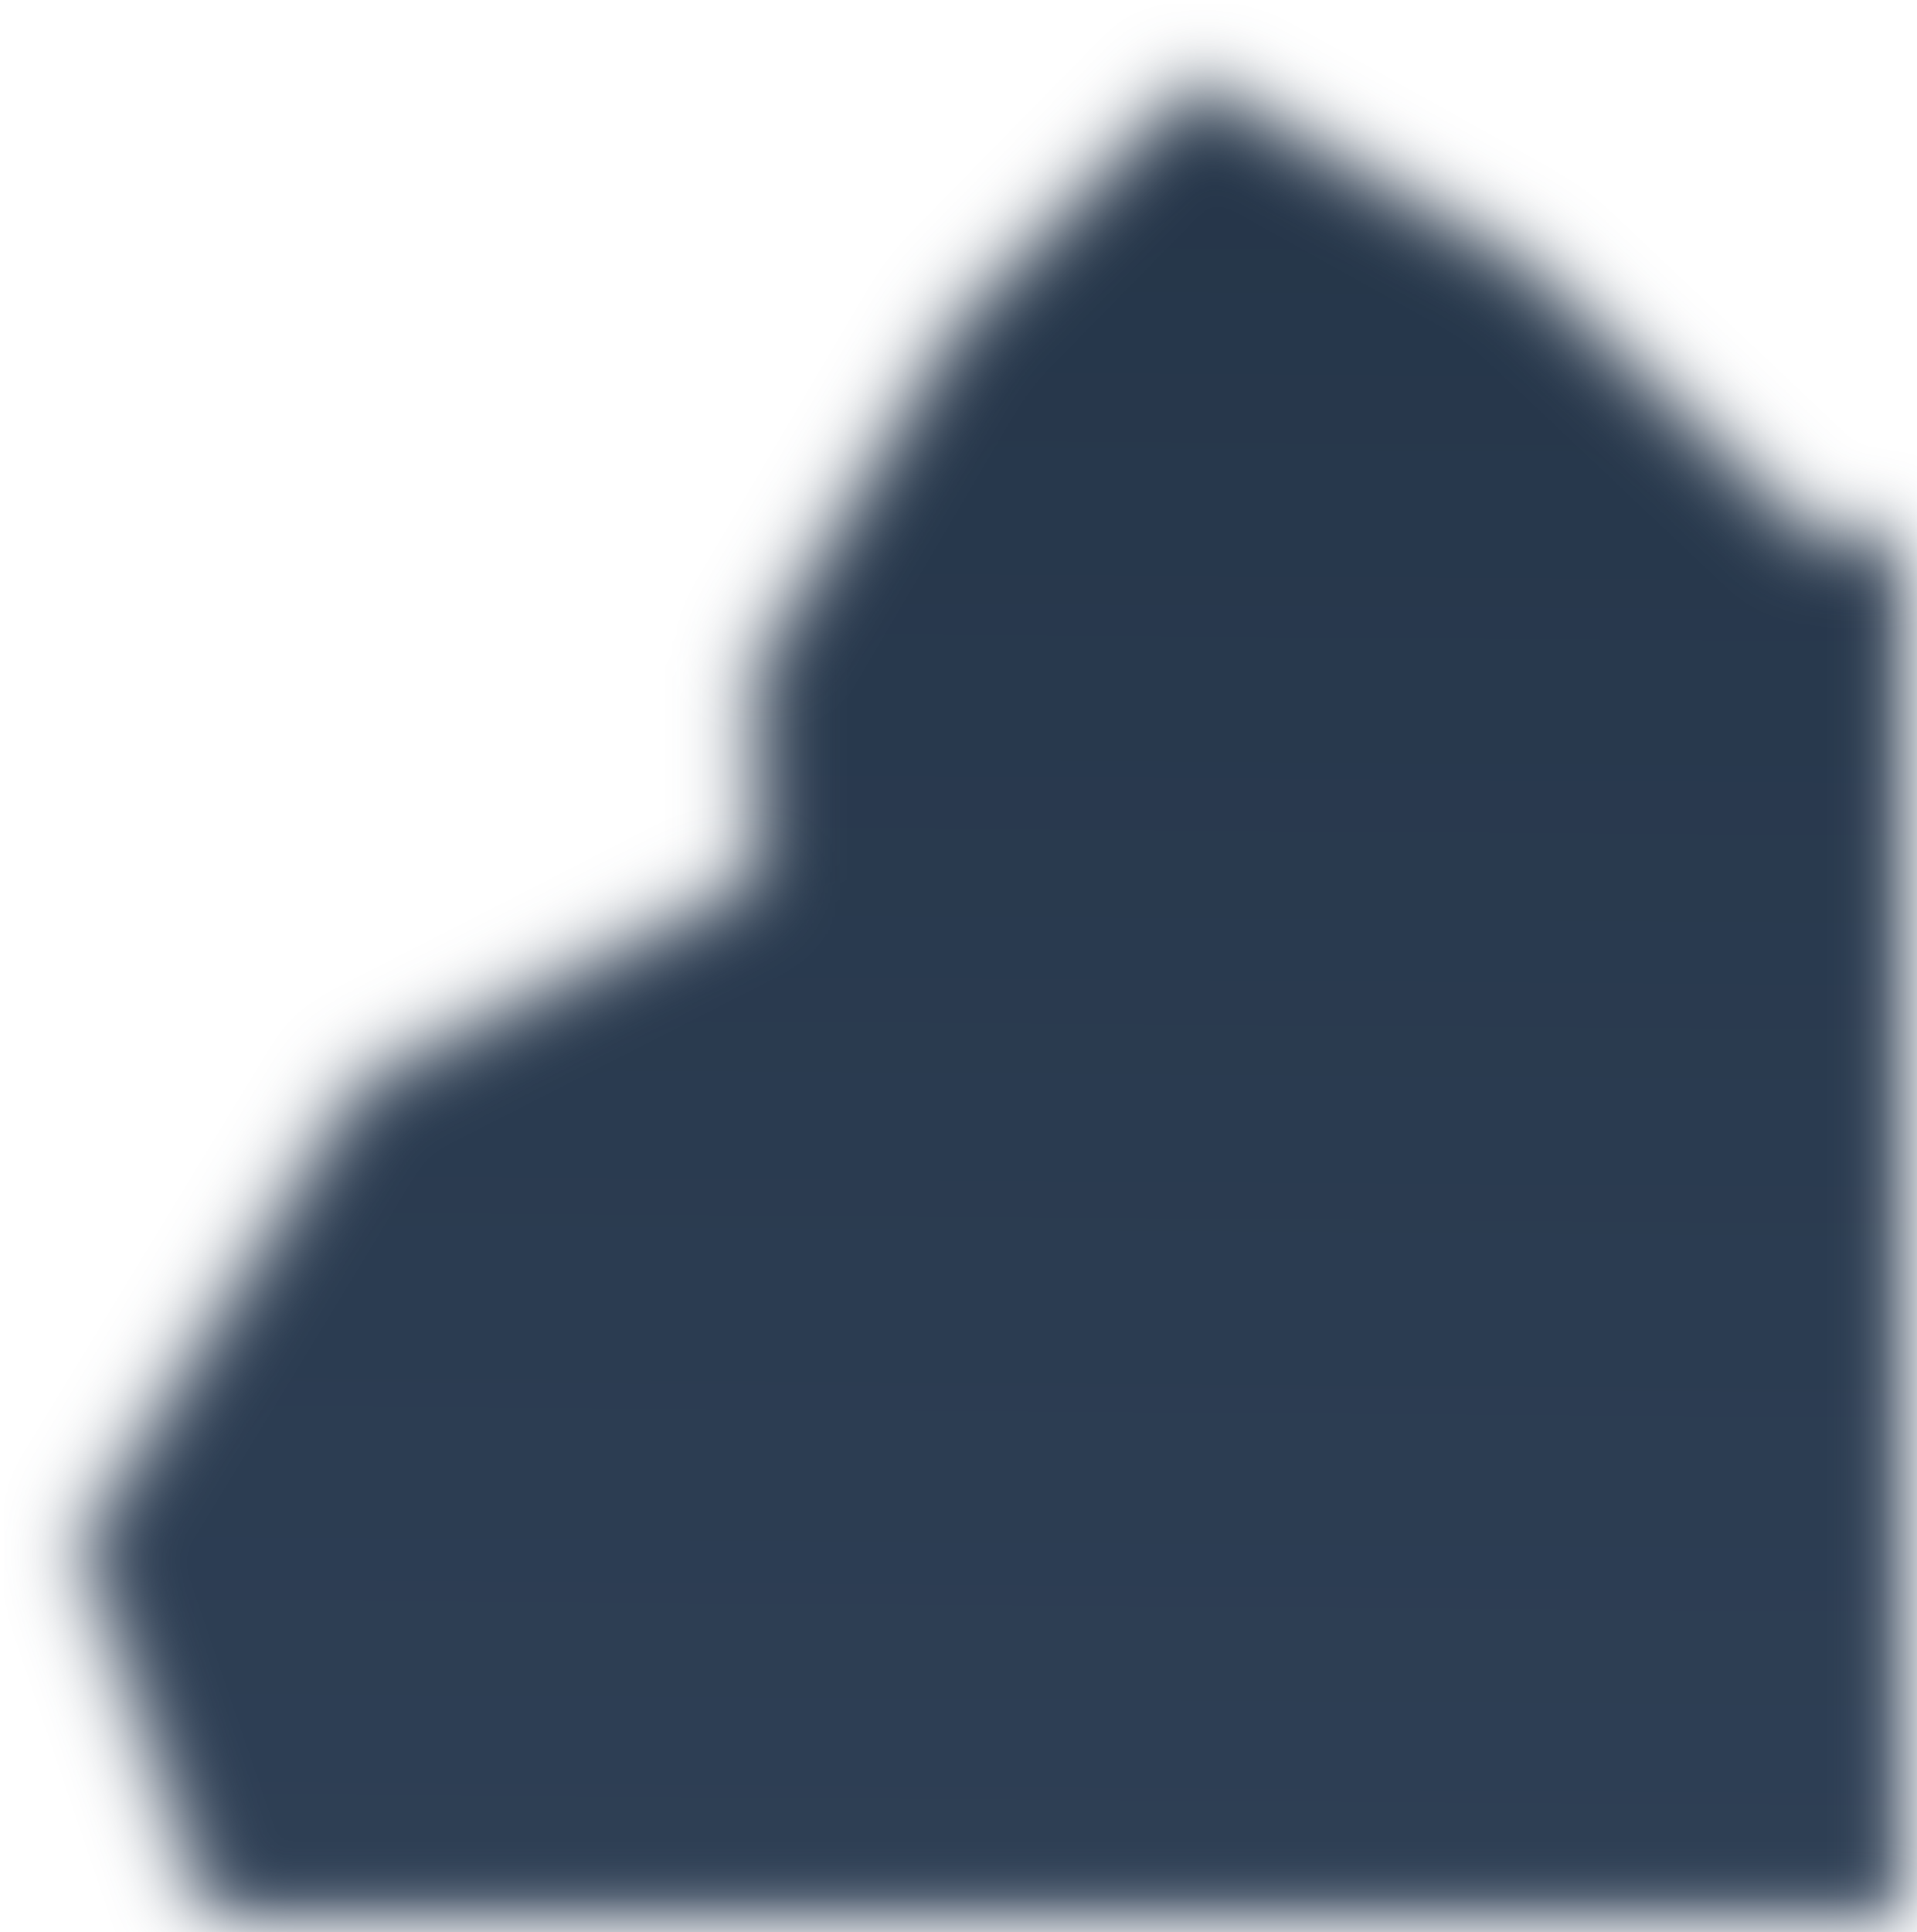
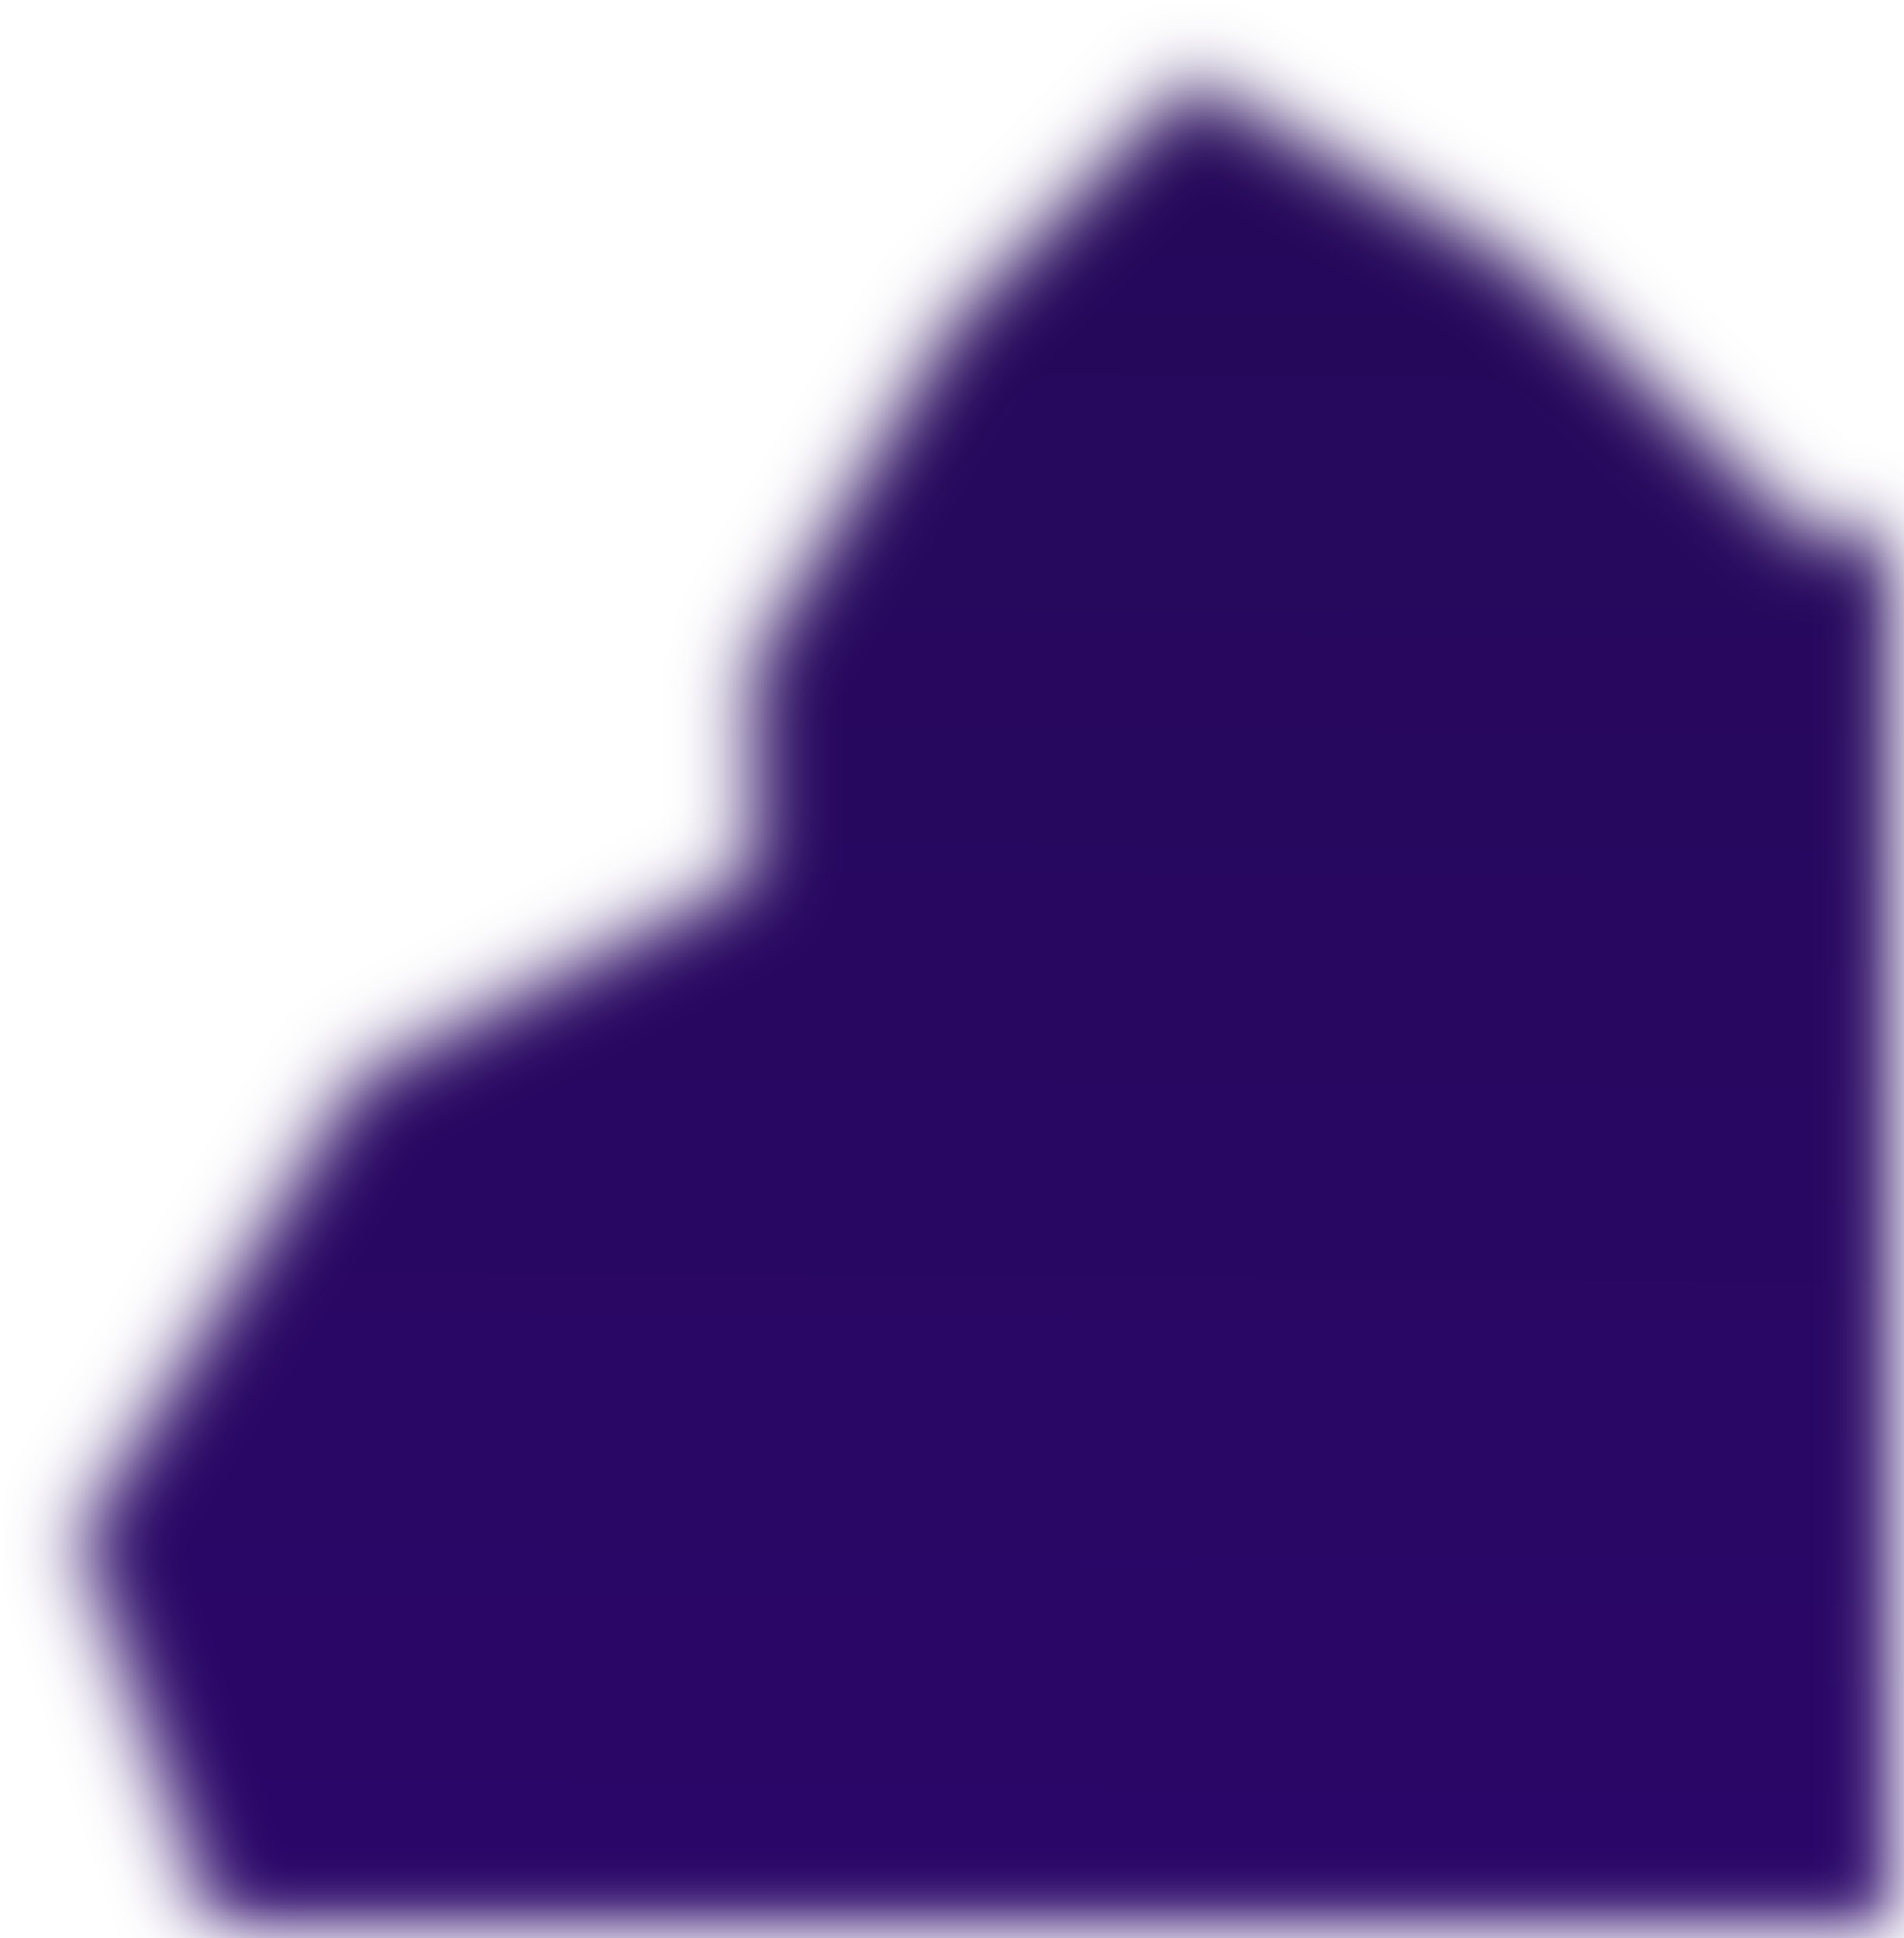
- <svg xmlns="http://www.w3.org/2000/svg" width="383" height="386" viewBox="0 0 383 386" fill="none">
-   <g filter="url(#filter0_f_99_28302)">
-     <path d="M446 411.556V465L143.838 457.002L51.228 411.556L16 308.304L71.929 216.323L151.101 175.968V133.067L191.414 64.578L238.99 16L304.792 52.72L362.833 107.618H446V195.6V211.233V223.231V233.794V250.498V269.403V298.488V322.162V348.66V411.556Z" fill="url(#paint0_linear_99_28302)" />
+ <svg xmlns="http://www.w3.org/2000/svg" width="382" height="389" viewBox="0 0 382 389" fill="none">
+   <g filter="url(#filter0_f_93_11940)">
+     <path d="M446 411.556V465L143.838 457.002L51.228 411.556L16 308.304L71.929 216.323L151.101 175.968V133.067L191.414 64.578L238.99 16L304.792 52.72L362.833 107.618H446V195.6V211.233V223.231V233.794V250.498V269.403V298.488V322.162V348.66V411.556Z" fill="url(#paint0_linear_93_11940)" />
  </g>
  <defs>
-     <filter id="filter0_f_99_28302" x="0.886" y="0.886" width="460.227" height="479.227" filterUnits="userSpaceOnUse" color-interpolation-filters="sRGB">
+     <filter id="filter0_f_93_11940" x="0.886" y="0.886" width="460.227" height="479.227" filterUnits="userSpaceOnUse" color-interpolation-filters="sRGB">
      <feFlood flood-opacity="0" result="BackgroundImageFix" />
      <feBlend mode="normal" in="SourceGraphic" in2="BackgroundImageFix" result="shape" />
-       <feGaussianBlur stdDeviation="7.557" result="effect1_foregroundBlur_99_28302" />
+       <feGaussianBlur stdDeviation="7.557" result="effect1_foregroundBlur_93_11940" />
    </filter>
-     <linearGradient id="paint0_linear_99_28302" x1="297.774" y1="-550.651" x2="290.91" y2="418.464" gradientUnits="userSpaceOnUse">
-       <stop stop-color="#172737" />
-       <stop offset="1" stop-color="#2F4056" />
+     <linearGradient id="paint0_linear_93_11940" x1="297.774" y1="-550.651" x2="290.91" y2="418.464" gradientUnits="userSpaceOnUse">
+       <stop stop-color="#1C0C41" />
+       <stop offset="1" stop-color="#2B066A" />
    </linearGradient>
  </defs>
</svg>
